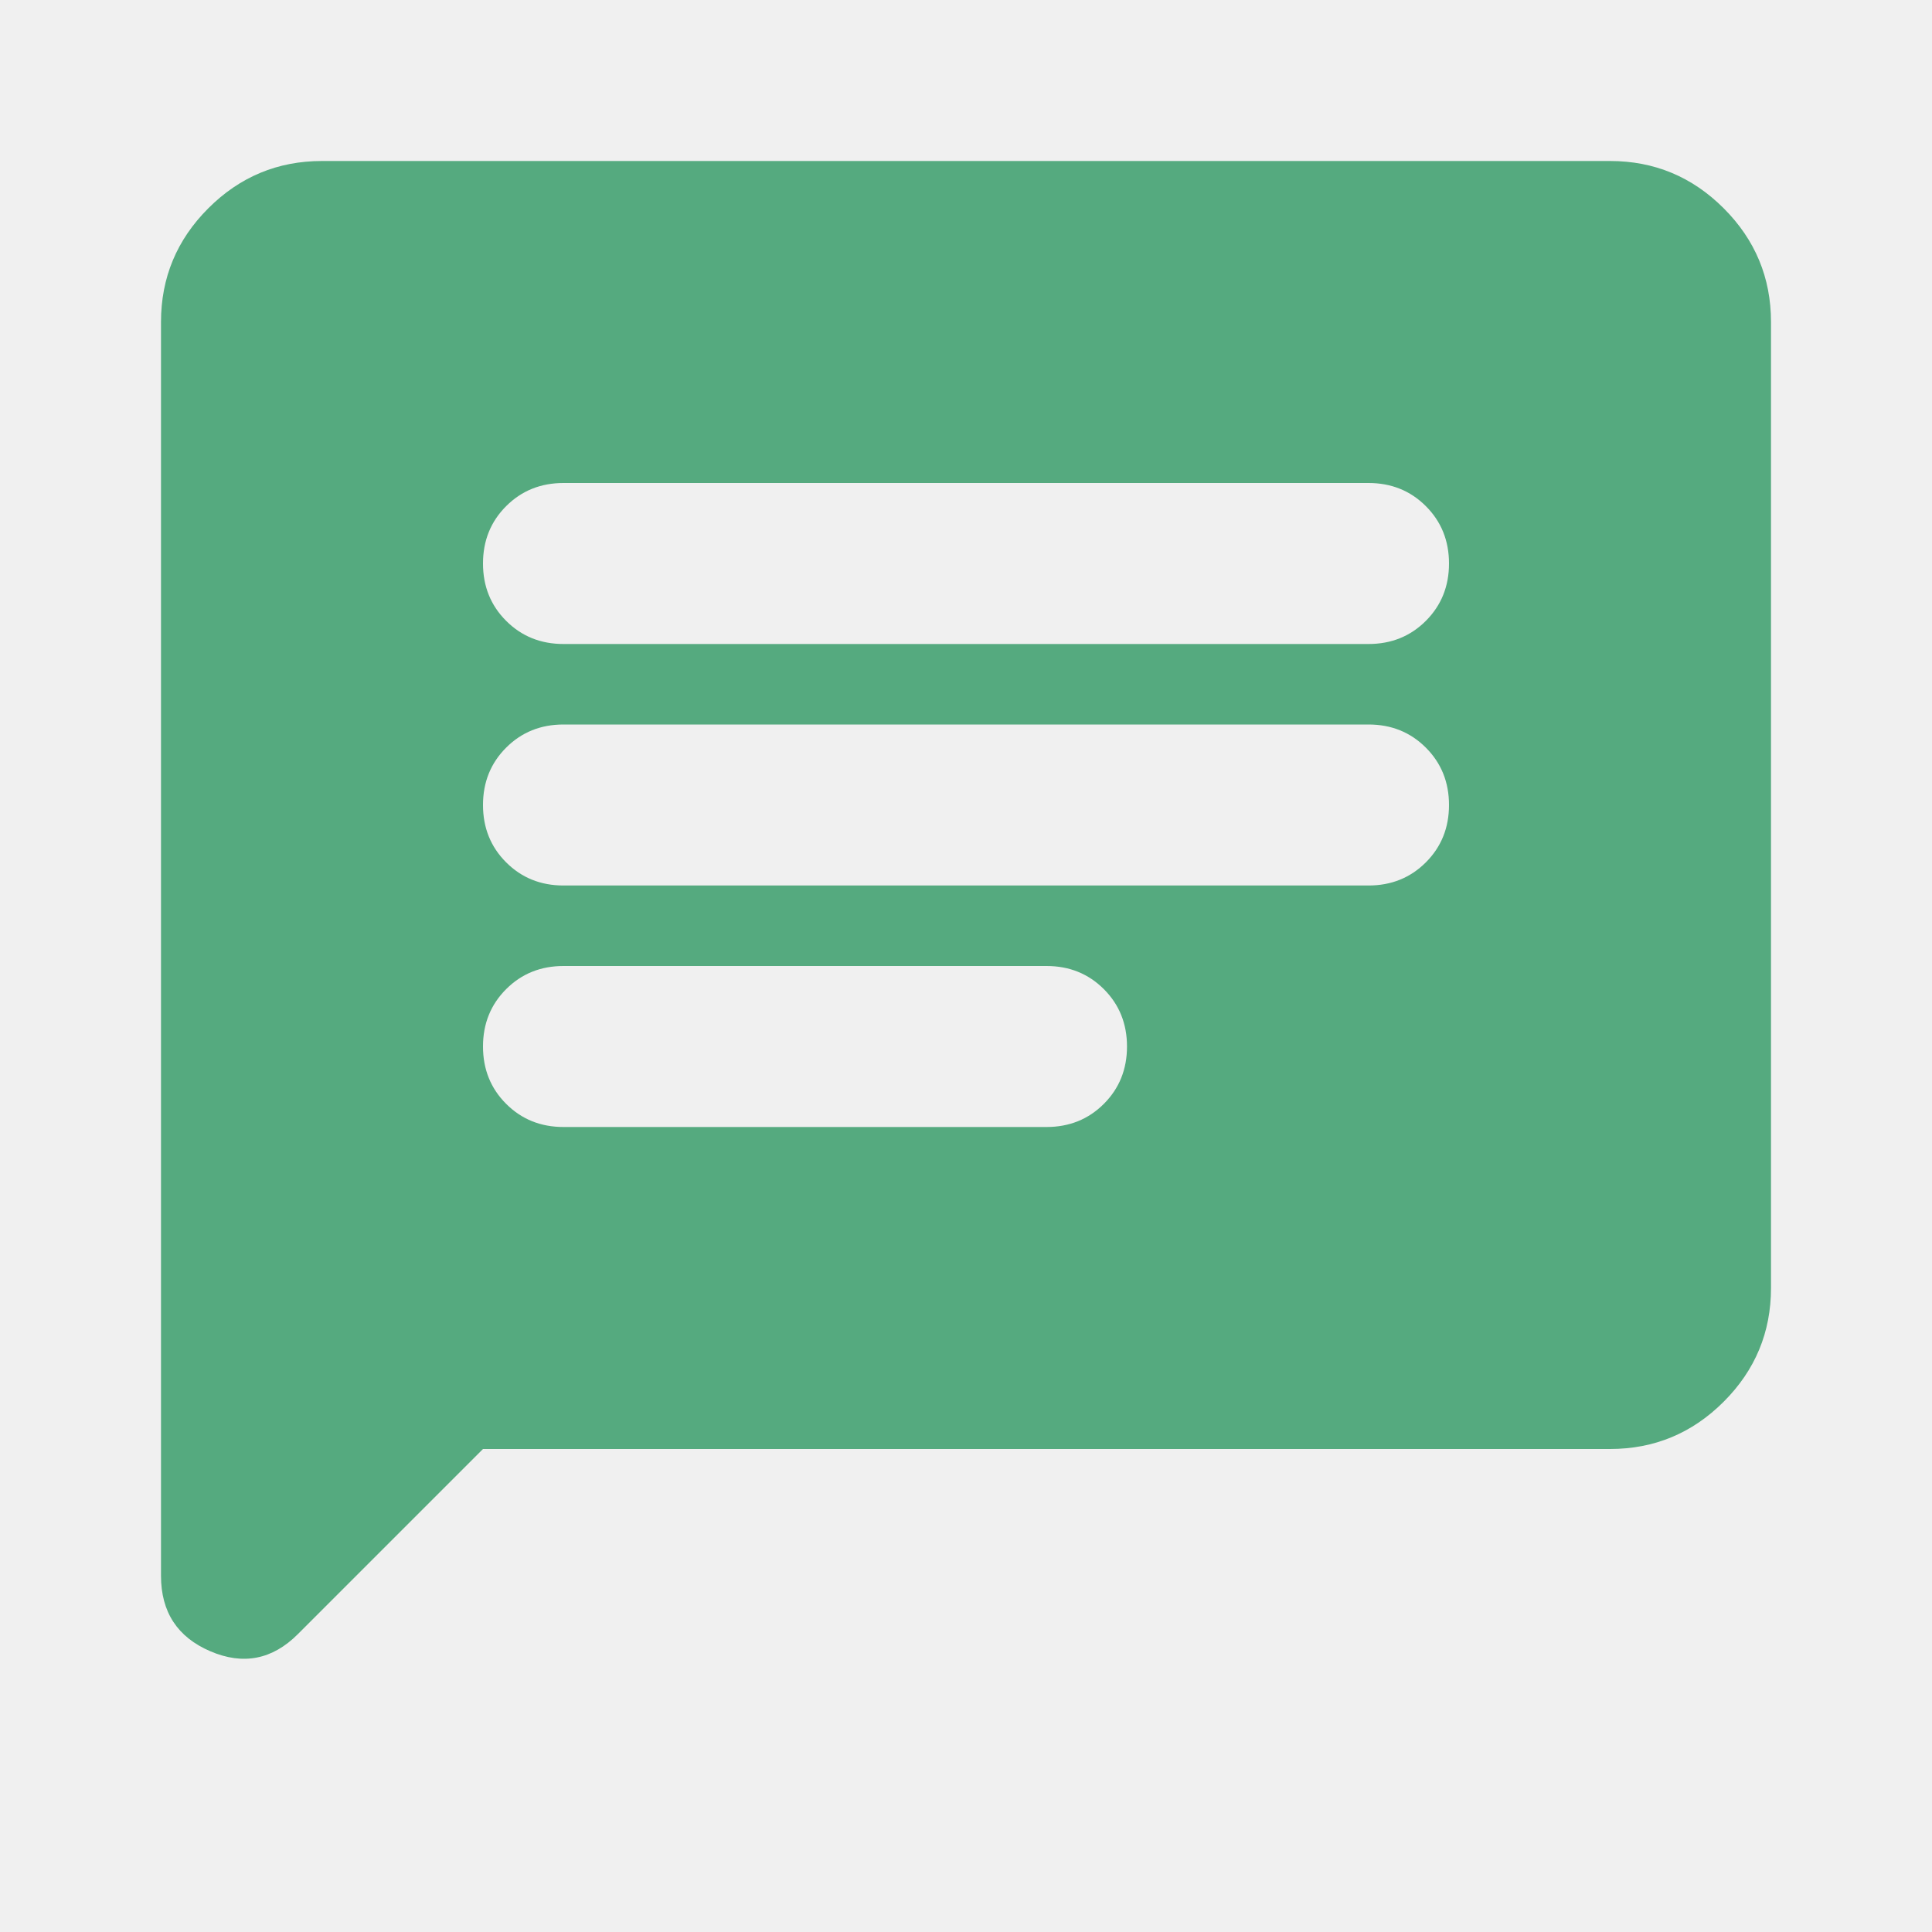
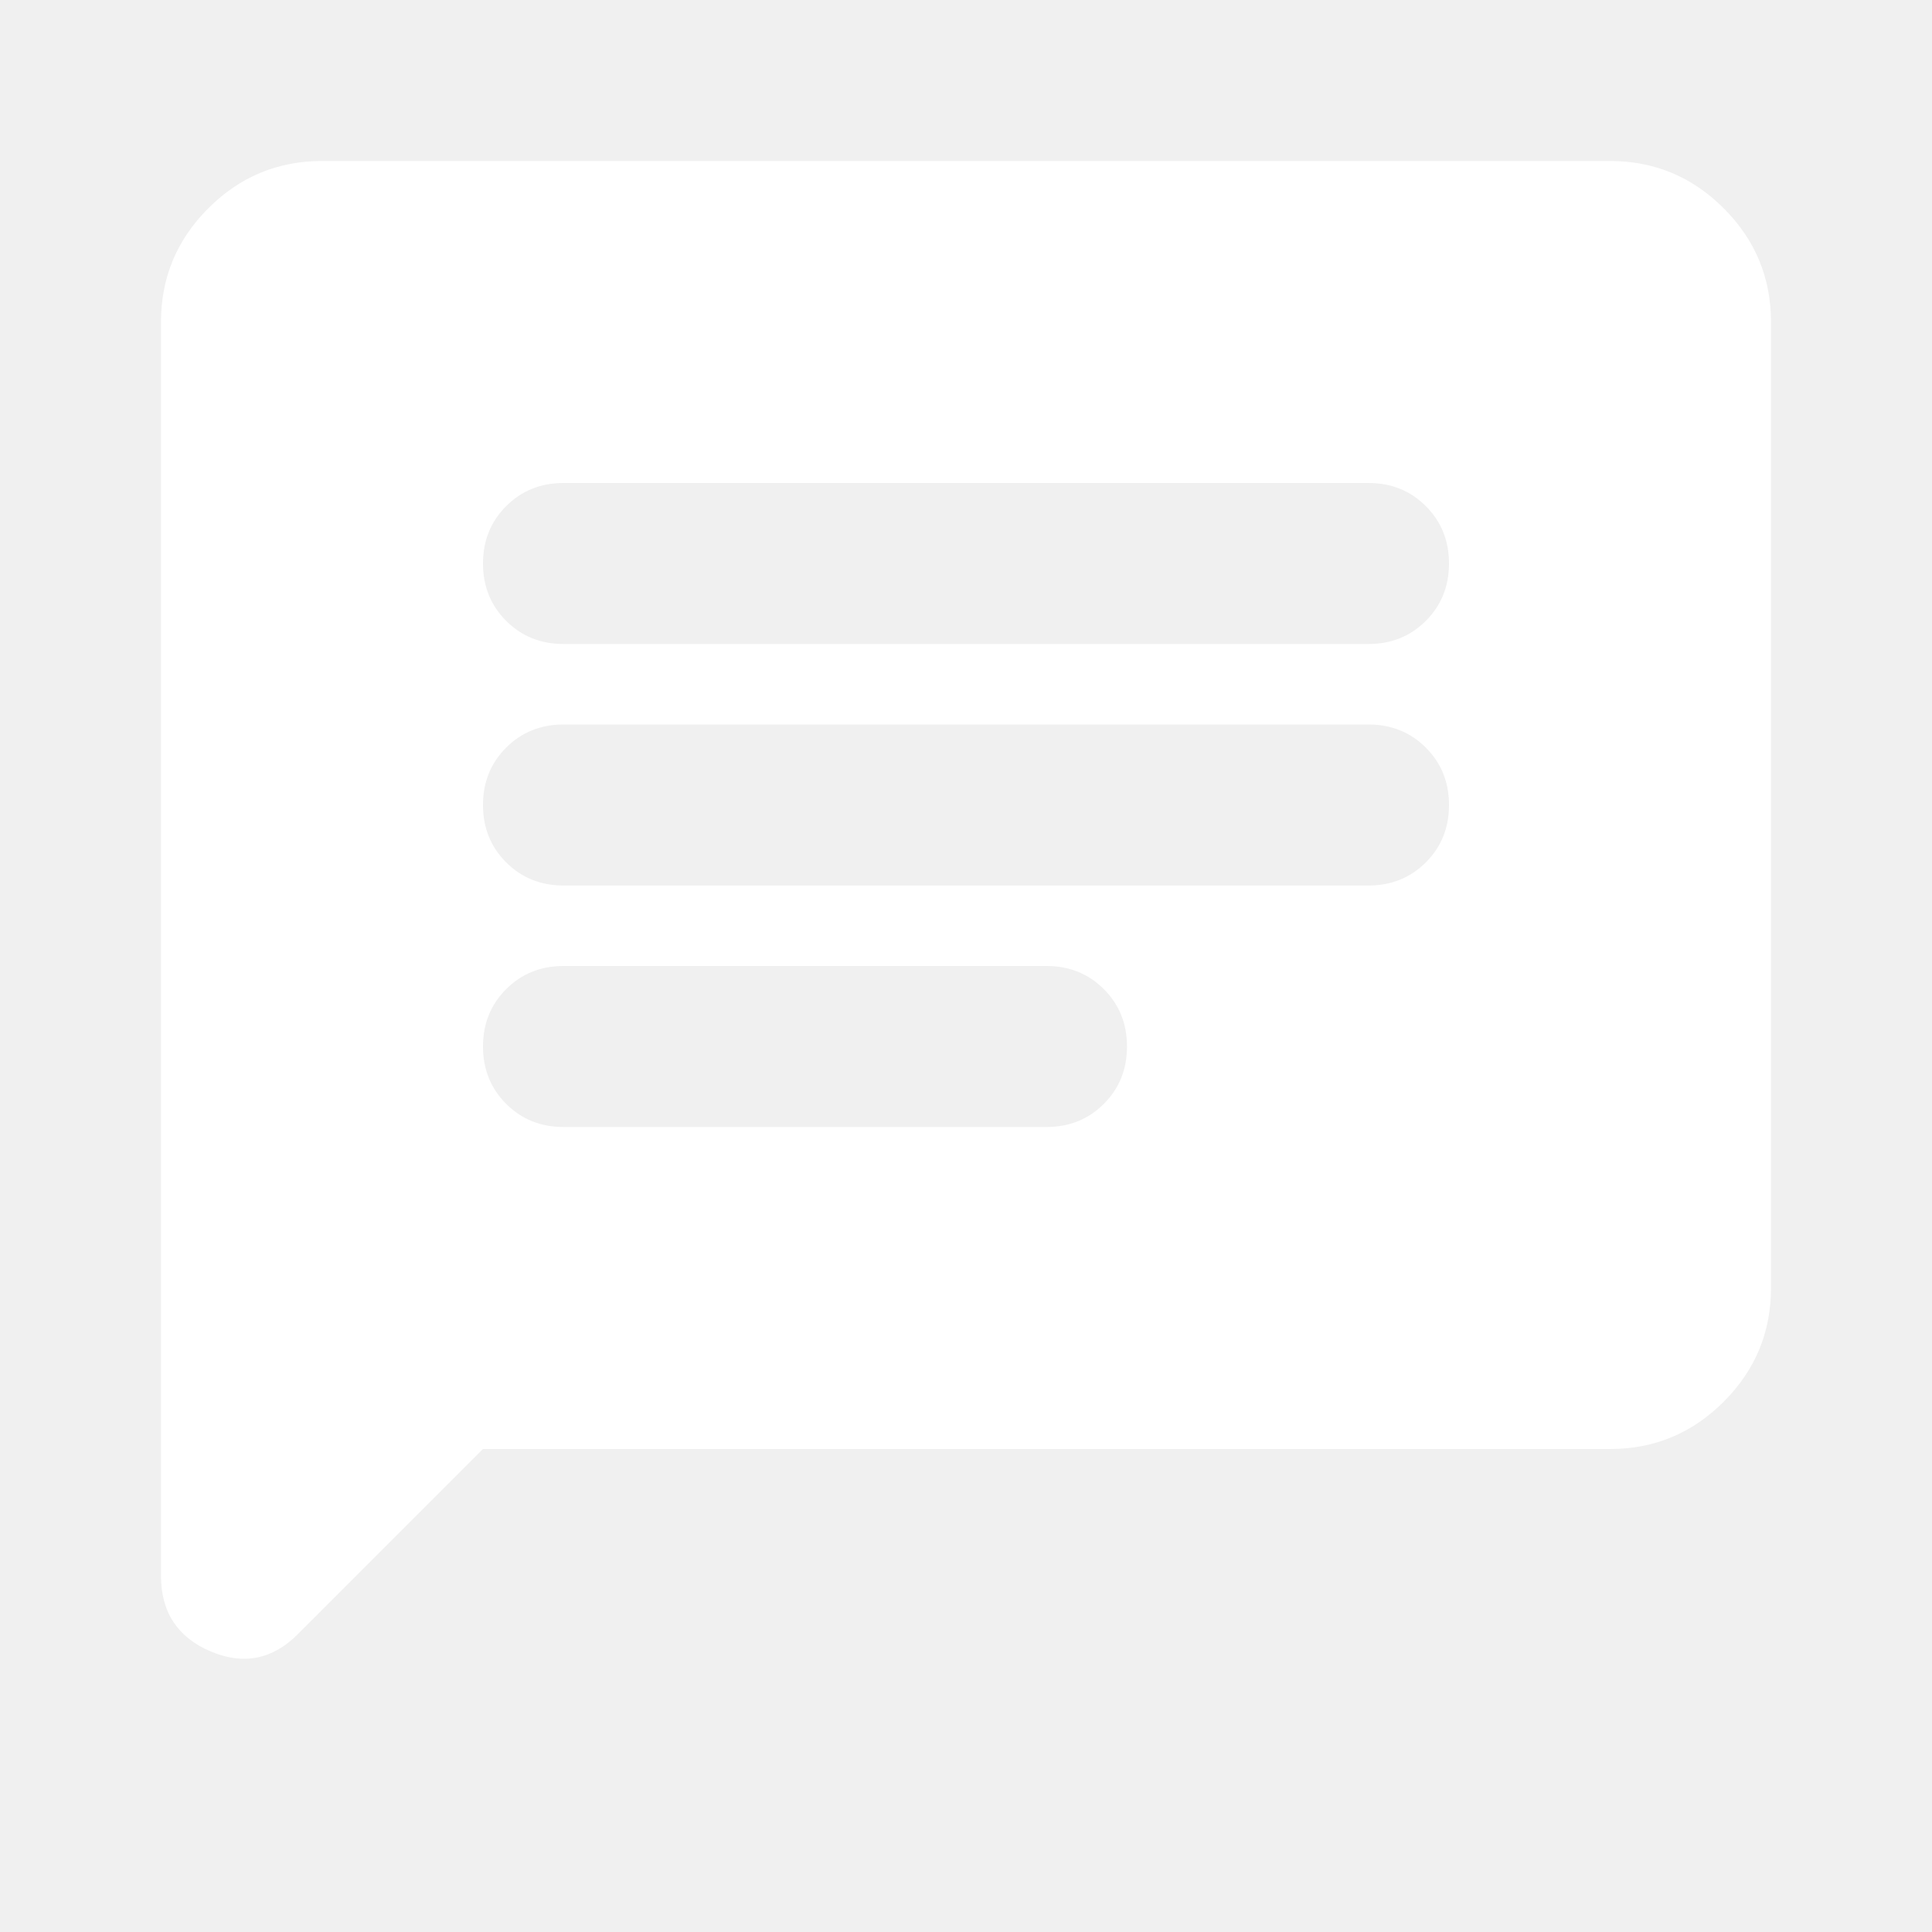
<svg xmlns="http://www.w3.org/2000/svg" height="24" viewBox="0 -960 960 960" width="24">
-   <path fill="#55aa7f" d="M280-400h240q17 0 28.5-11.5T560-440q0-17-11.5-28.5T520-480H280q-17 0-28.5 11.5T240-440q0 17 11.5 28.5T280-400Zm0-120h400q17 0 28.5-11.5T720-560q0-17-11.5-28.5T680-600H280q-17 0-28.5 11.5T240-560q0 17 11.5 28.5T280-520Zm0-120h400q17 0 28.5-11.5T720-680q0-17-11.5-28.5T680-720H280q-17 0-28.5 11.5T240-680q0 17 11.5 28.5T280-640Zm-40 400-92 92q-19 19-43.5 8.5T80-177v-623q0-33 23.5-56.5T160-880h640q33 0 56.5 23.5T880-800v480q0 33-23.5 56.5T800-240H240Z" />
+   <path fill="#FFFFFF" d="M280-400h240q17 0 28.5-11.5T560-440q0-17-11.5-28.5T520-480H280q-17 0-28.5 11.5T240-440q0 17 11.5 28.5T280-400Zm0-120h400q17 0 28.5-11.5T720-560q0-17-11.5-28.5T680-600H280q-17 0-28.5 11.5T240-560q0 17 11.5 28.5T280-520Zm0-120h400q17 0 28.5-11.5T720-680q0-17-11.5-28.5T680-720H280q-17 0-28.5 11.5T240-680q0 17 11.5 28.5T280-640Zm-40 400-92 92q-19 19-43.5 8.5T80-177v-623q0-33 23.5-56.5T160-880h640q33 0 56.5 23.5T880-800v480q0 33-23.5 56.5T800-240H240Z" />
</svg>
